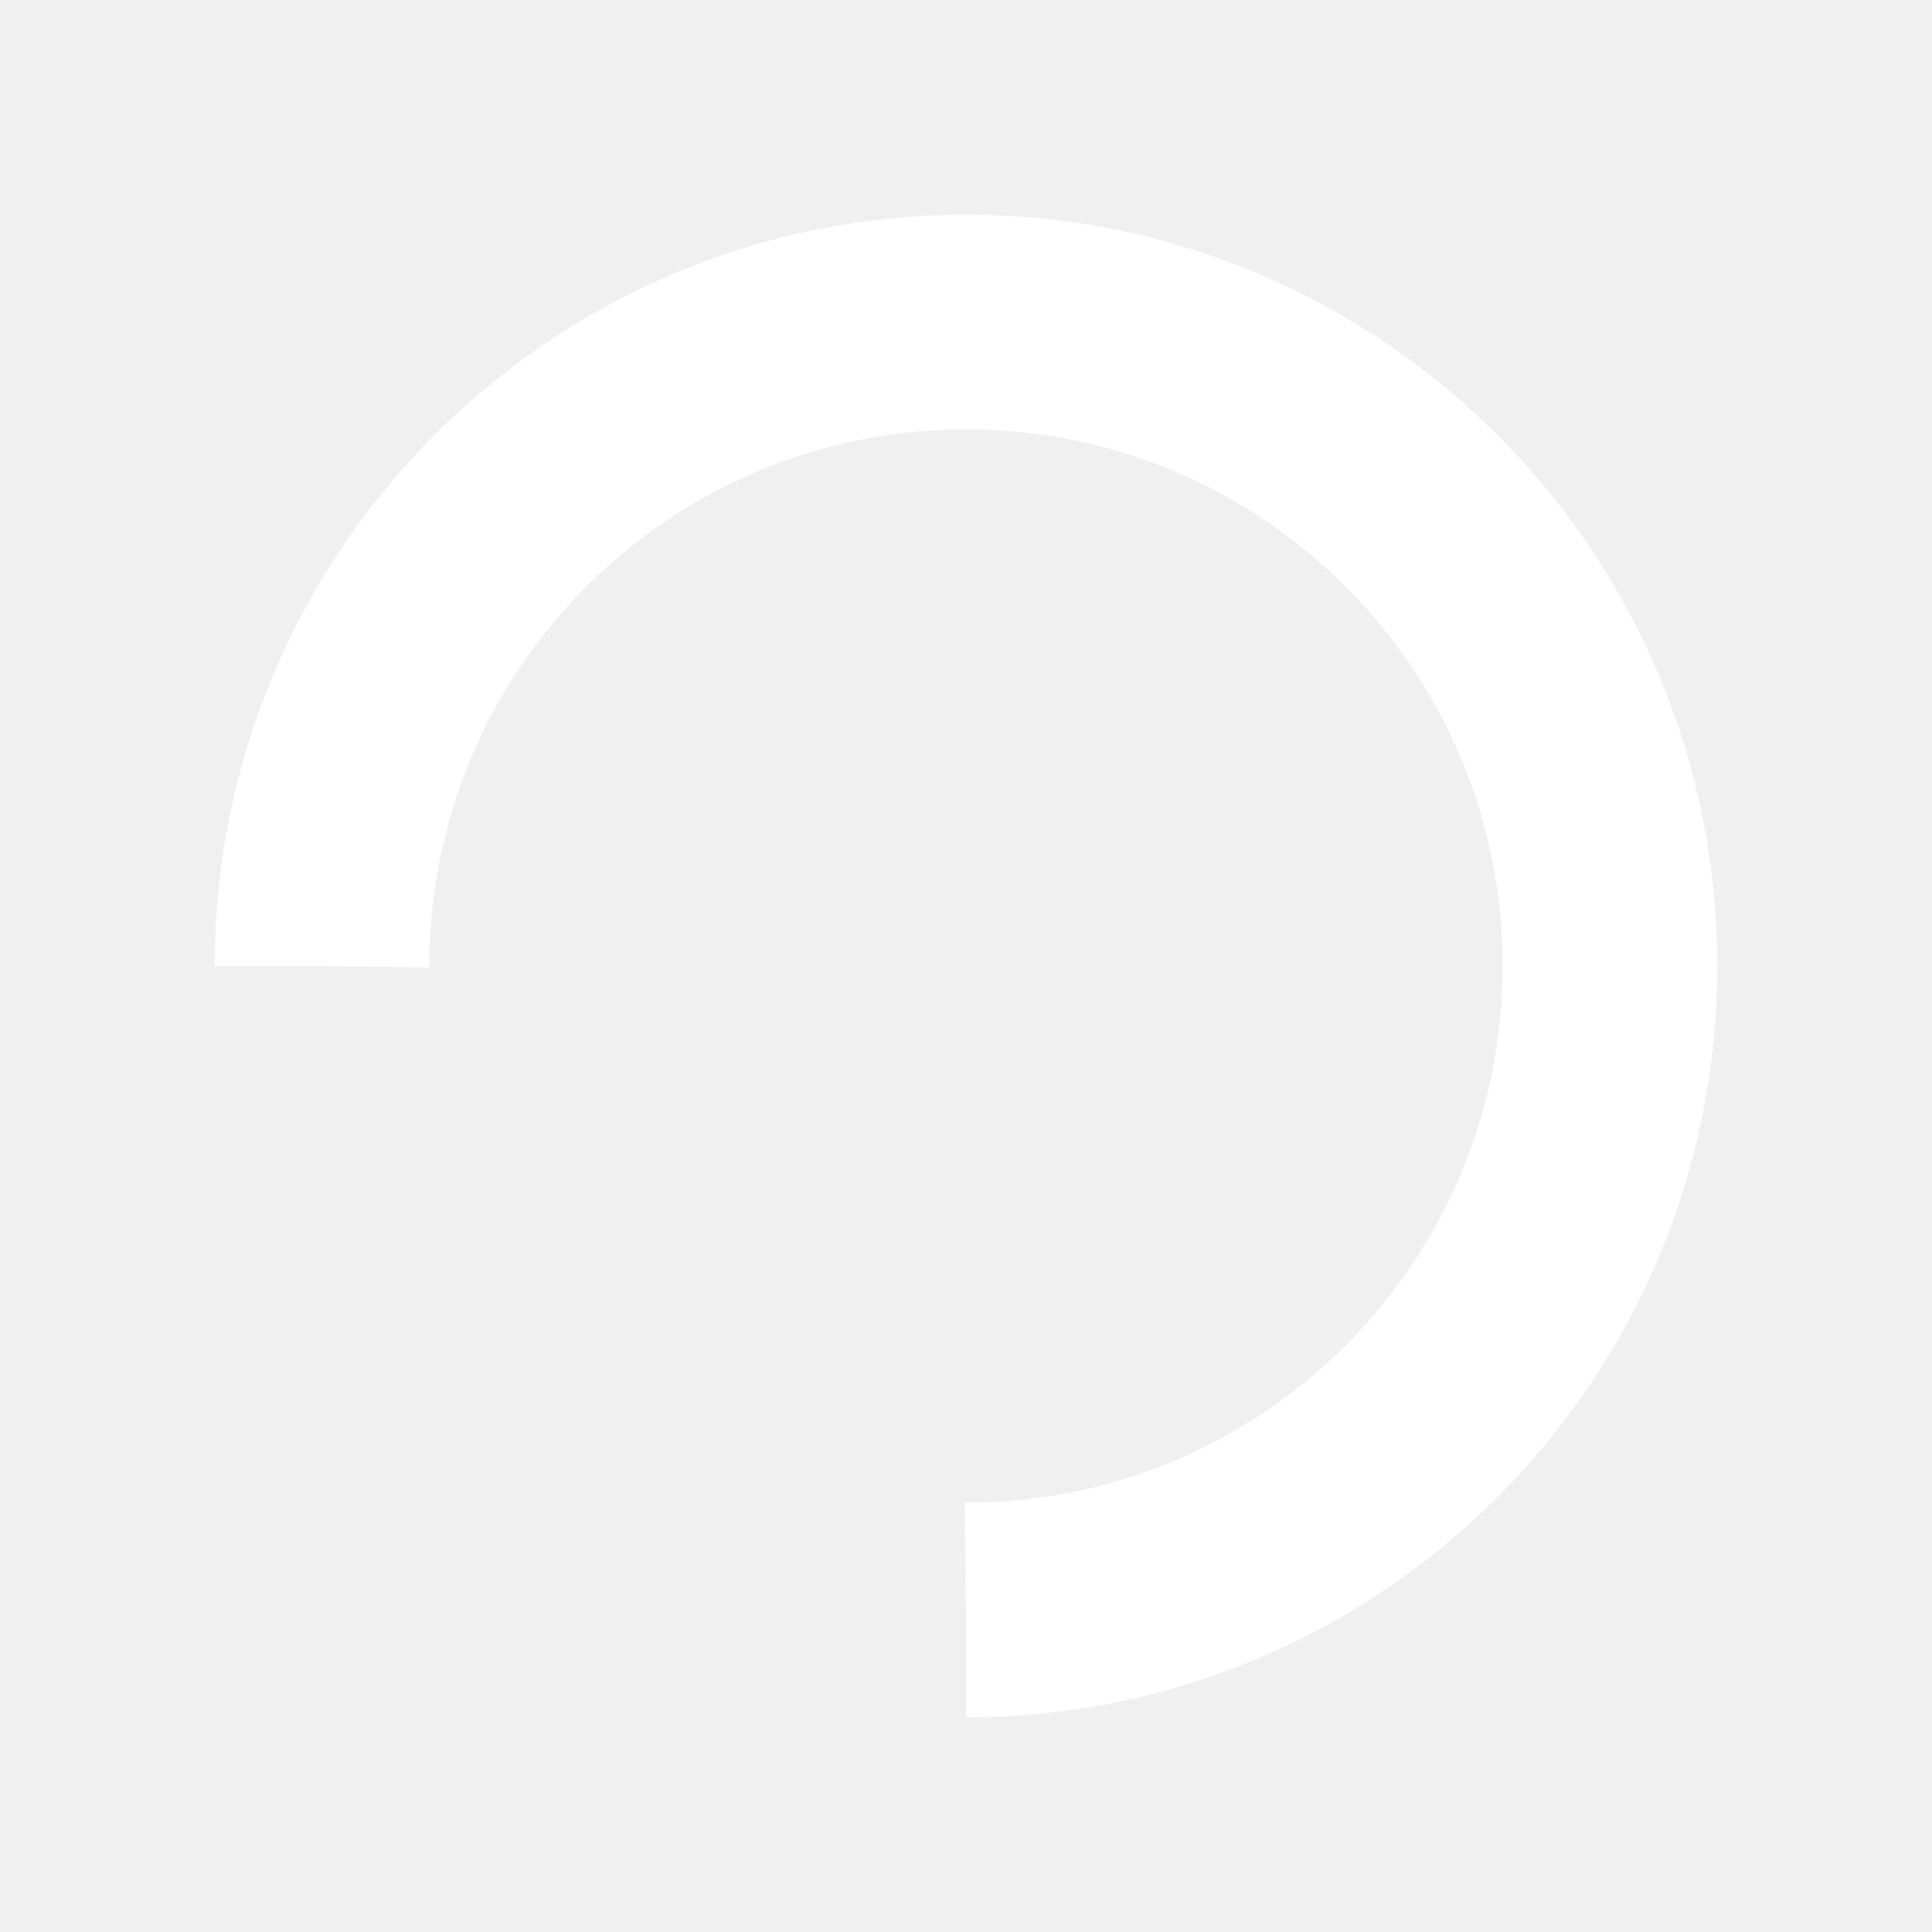
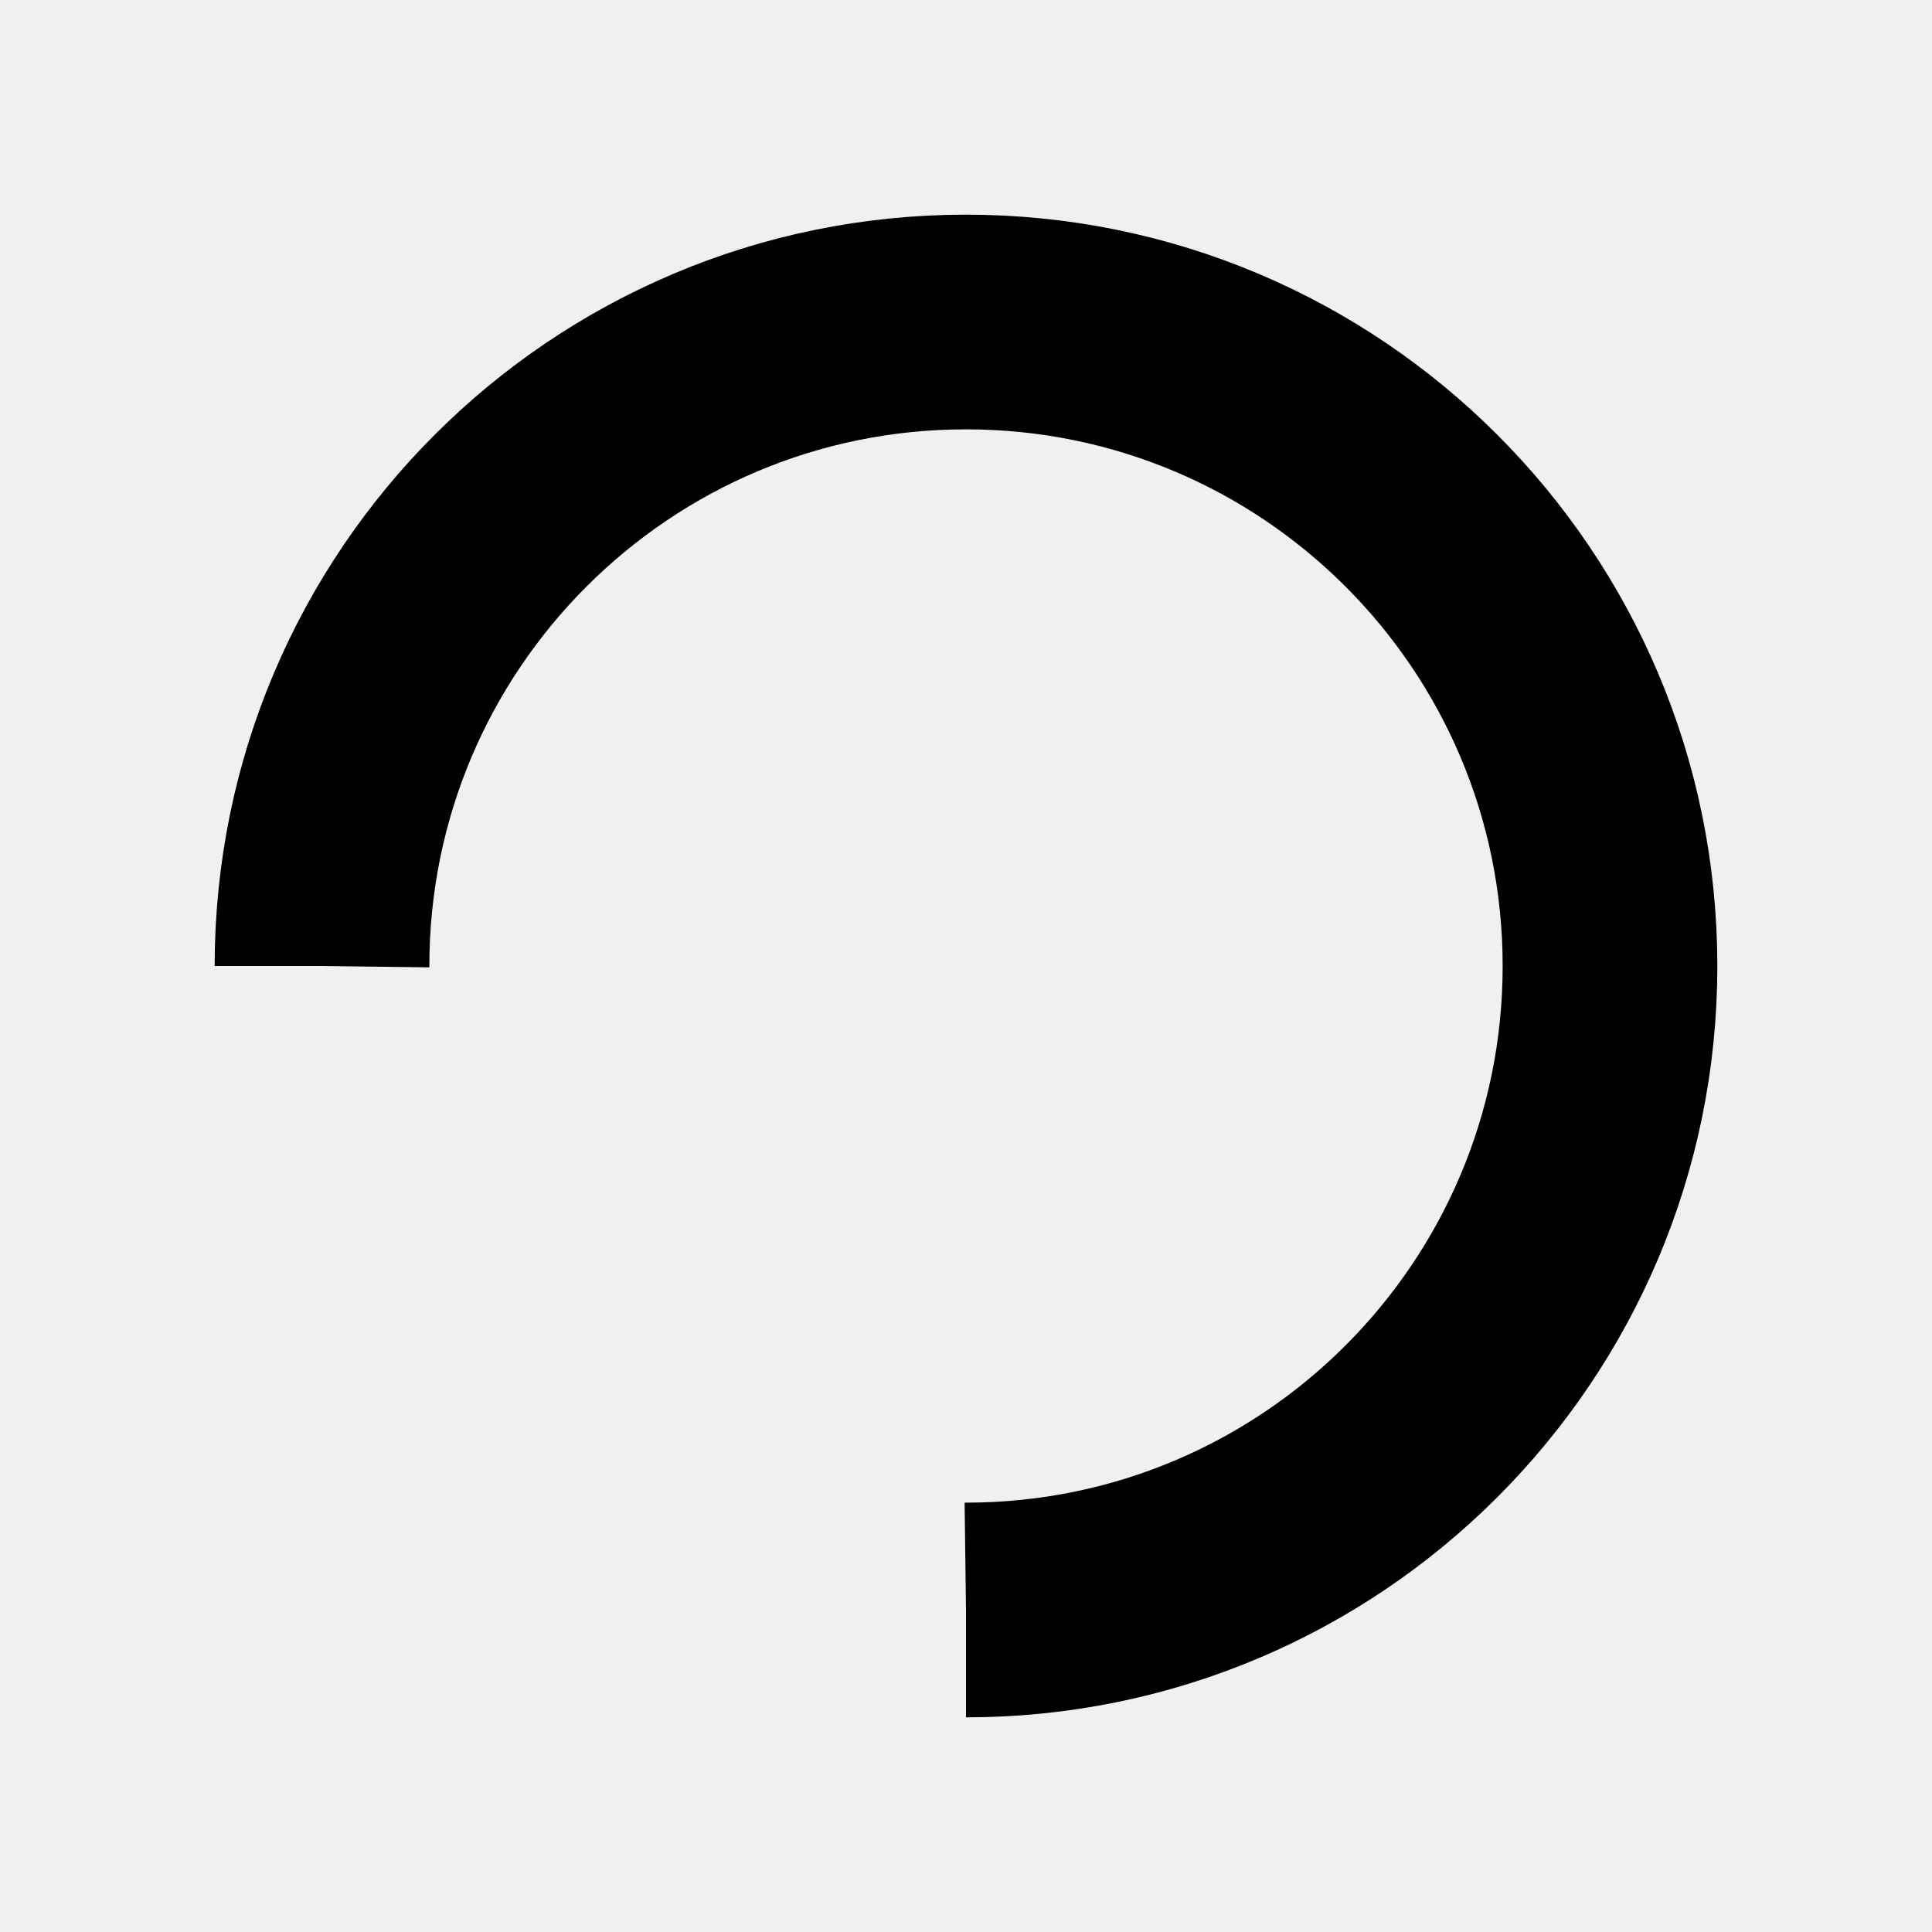
<svg xmlns="http://www.w3.org/2000/svg" x="0" y="0" height="900" width="900">
  <style>
            svg{
                animation: svg-move 2.5s infinite steps(75);
                
            }
            @keyframes svg-move{
                0%{
                    transform: rotate(-45deg);
                }
                100%{
                    transform: rotate(-135deg);
                }
            }
            path {
                stroke-dasharray: 2000;
                animation: arc-closing 2.5s infinite steps(75),
                    arc-rotate-step 2.5s steps(1) infinite;
            }

            @keyframes arc-closing {
                0% {
                    stroke-dashoffset: 600;
                }
                
                50% {
                    stroke-dashoffset: 2000;
                }                

                100% {
                    stroke-dashoffset: 600;
                }
                
            }

            @keyframes arc-rotate-step {
                0% {
                    transform: rotate(0deg);
                }

                50% {
                    transform: scaleX(-1) rotate(180deg) translate(0px, -900px);

                }

                100% {
                    transform: rotate(0deg);
                }

            }
        </style>
-   <path d="M150 450 A 300 300 0 1 1 450 750" fill="none" stroke="white" stroke-width="100" />
+   <path d="M150 450 A 300 300 0 1 1 450 750" fill="none" stroke="black" stroke-width="100" />
</svg>
